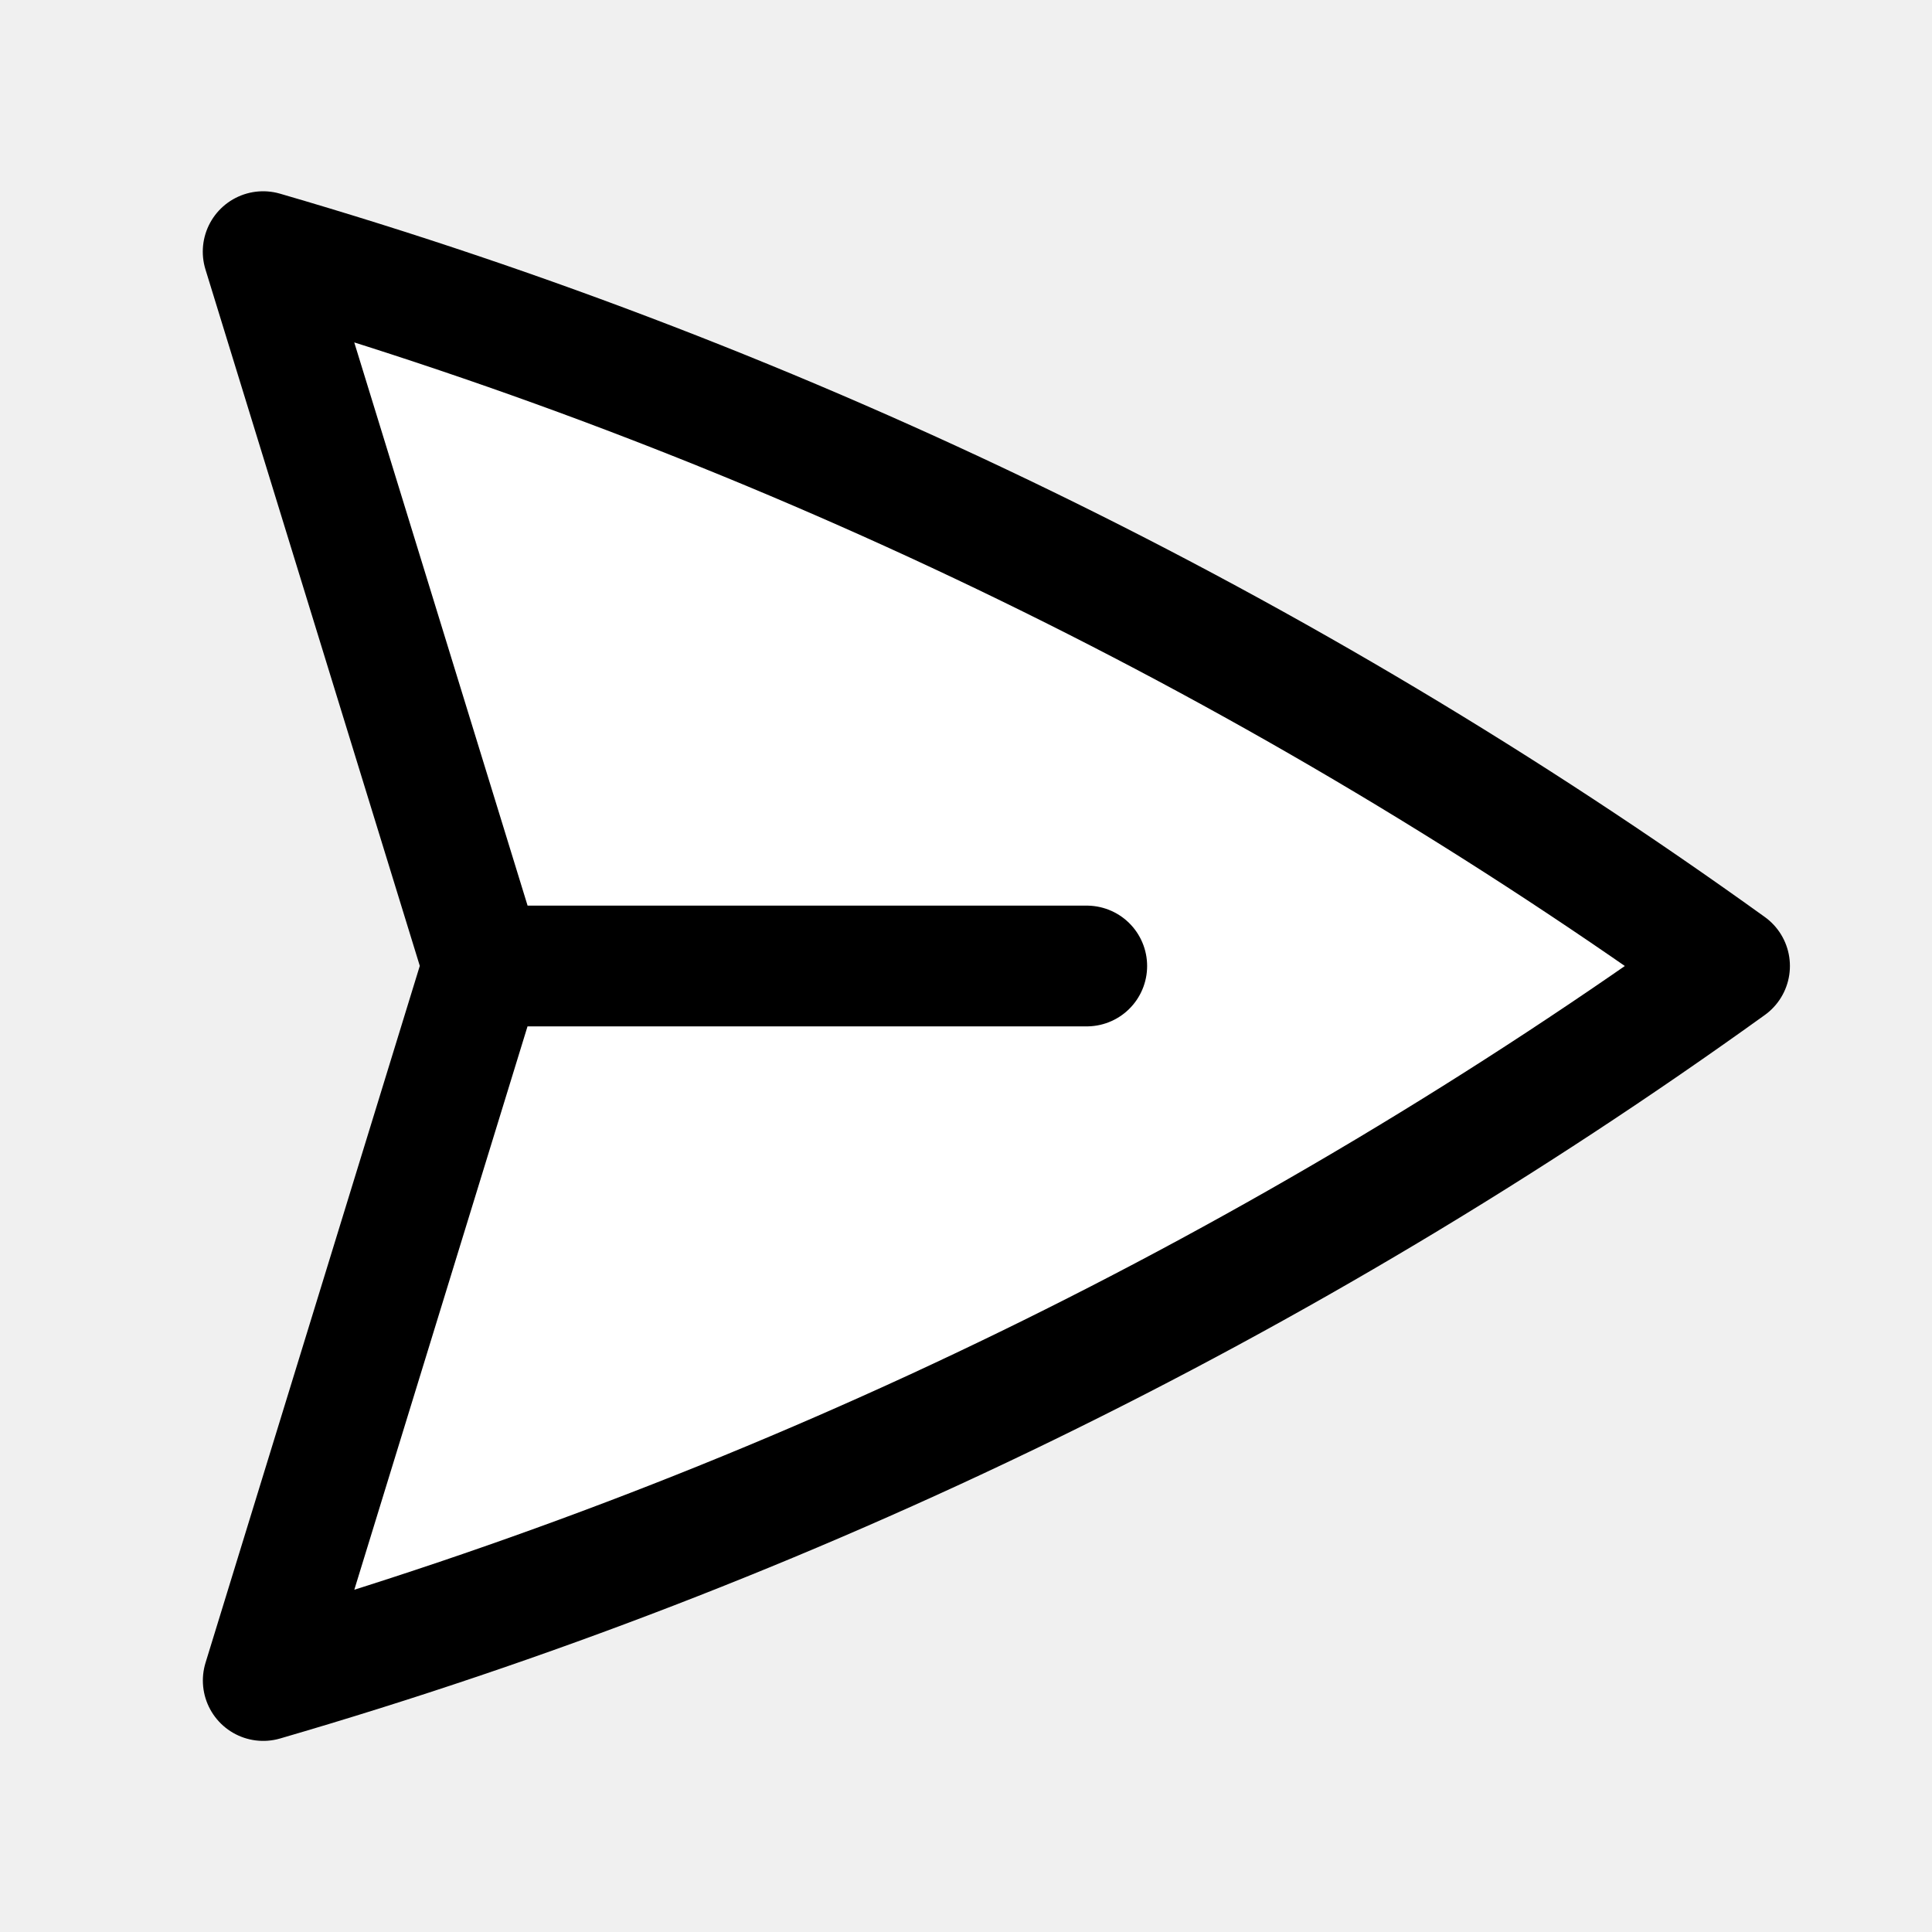
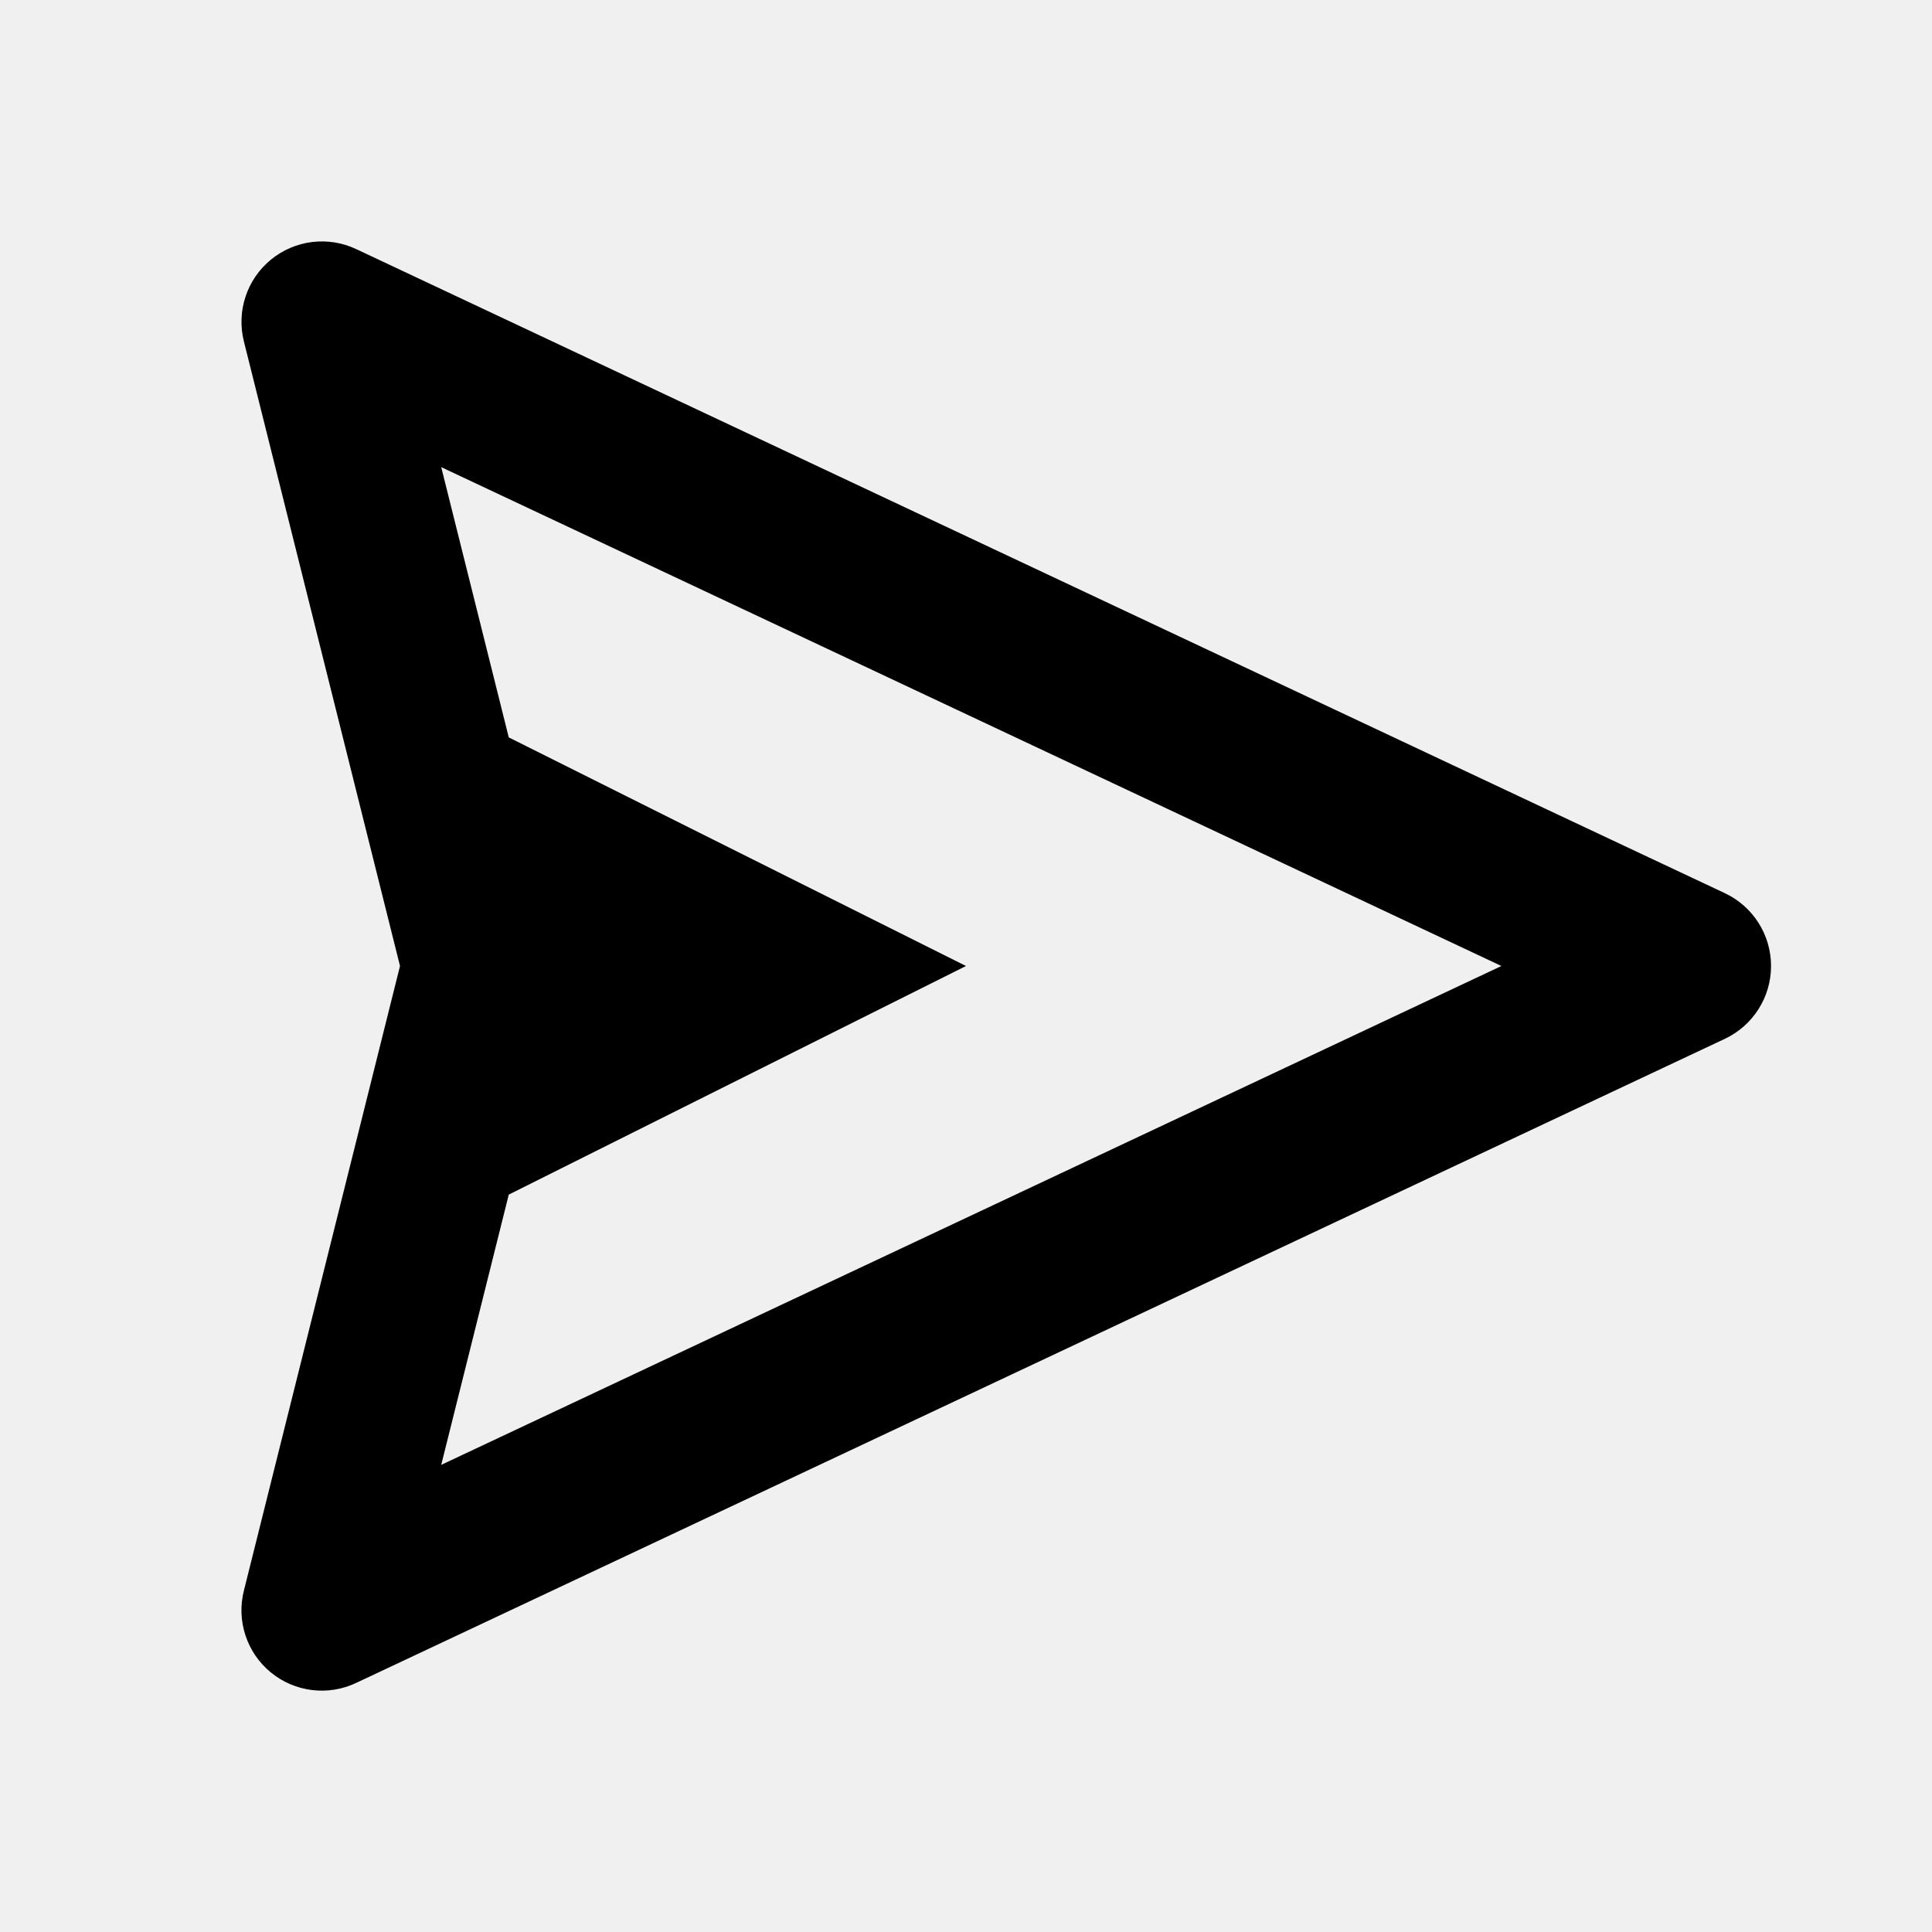
- <svg xmlns="http://www.w3.org/2000/svg" fill="#ffffff" viewBox="0 0 24 24" stroke-width="1.5" stroke="currentColor" class="w-6 h-6">
-   <path stroke-linecap="round" stroke-linejoin="round" d="M6 12L3.269 3.126A59.768 59.768 0 0121.485 12 59.77 59.77 0 013.27 20.876L5.999 12zm0 0h7.5" />
+ <svg xmlns="http://www.w3.org/2000/svg" width="24" height="24">
+   <path d="m21.426 11.095-17-8A.999.999 0 0 0 3.03 4.242L4.969 12 3.03 19.758a.998.998 0 0 0 1.396 1.147l17-8a1 1 0 0 0 0-1.81zM5.481 18.197l.839-3.357L12 12 6.32 9.16l-.839-3.357L18.651 12l-13.17 6.197z" />
</svg>
